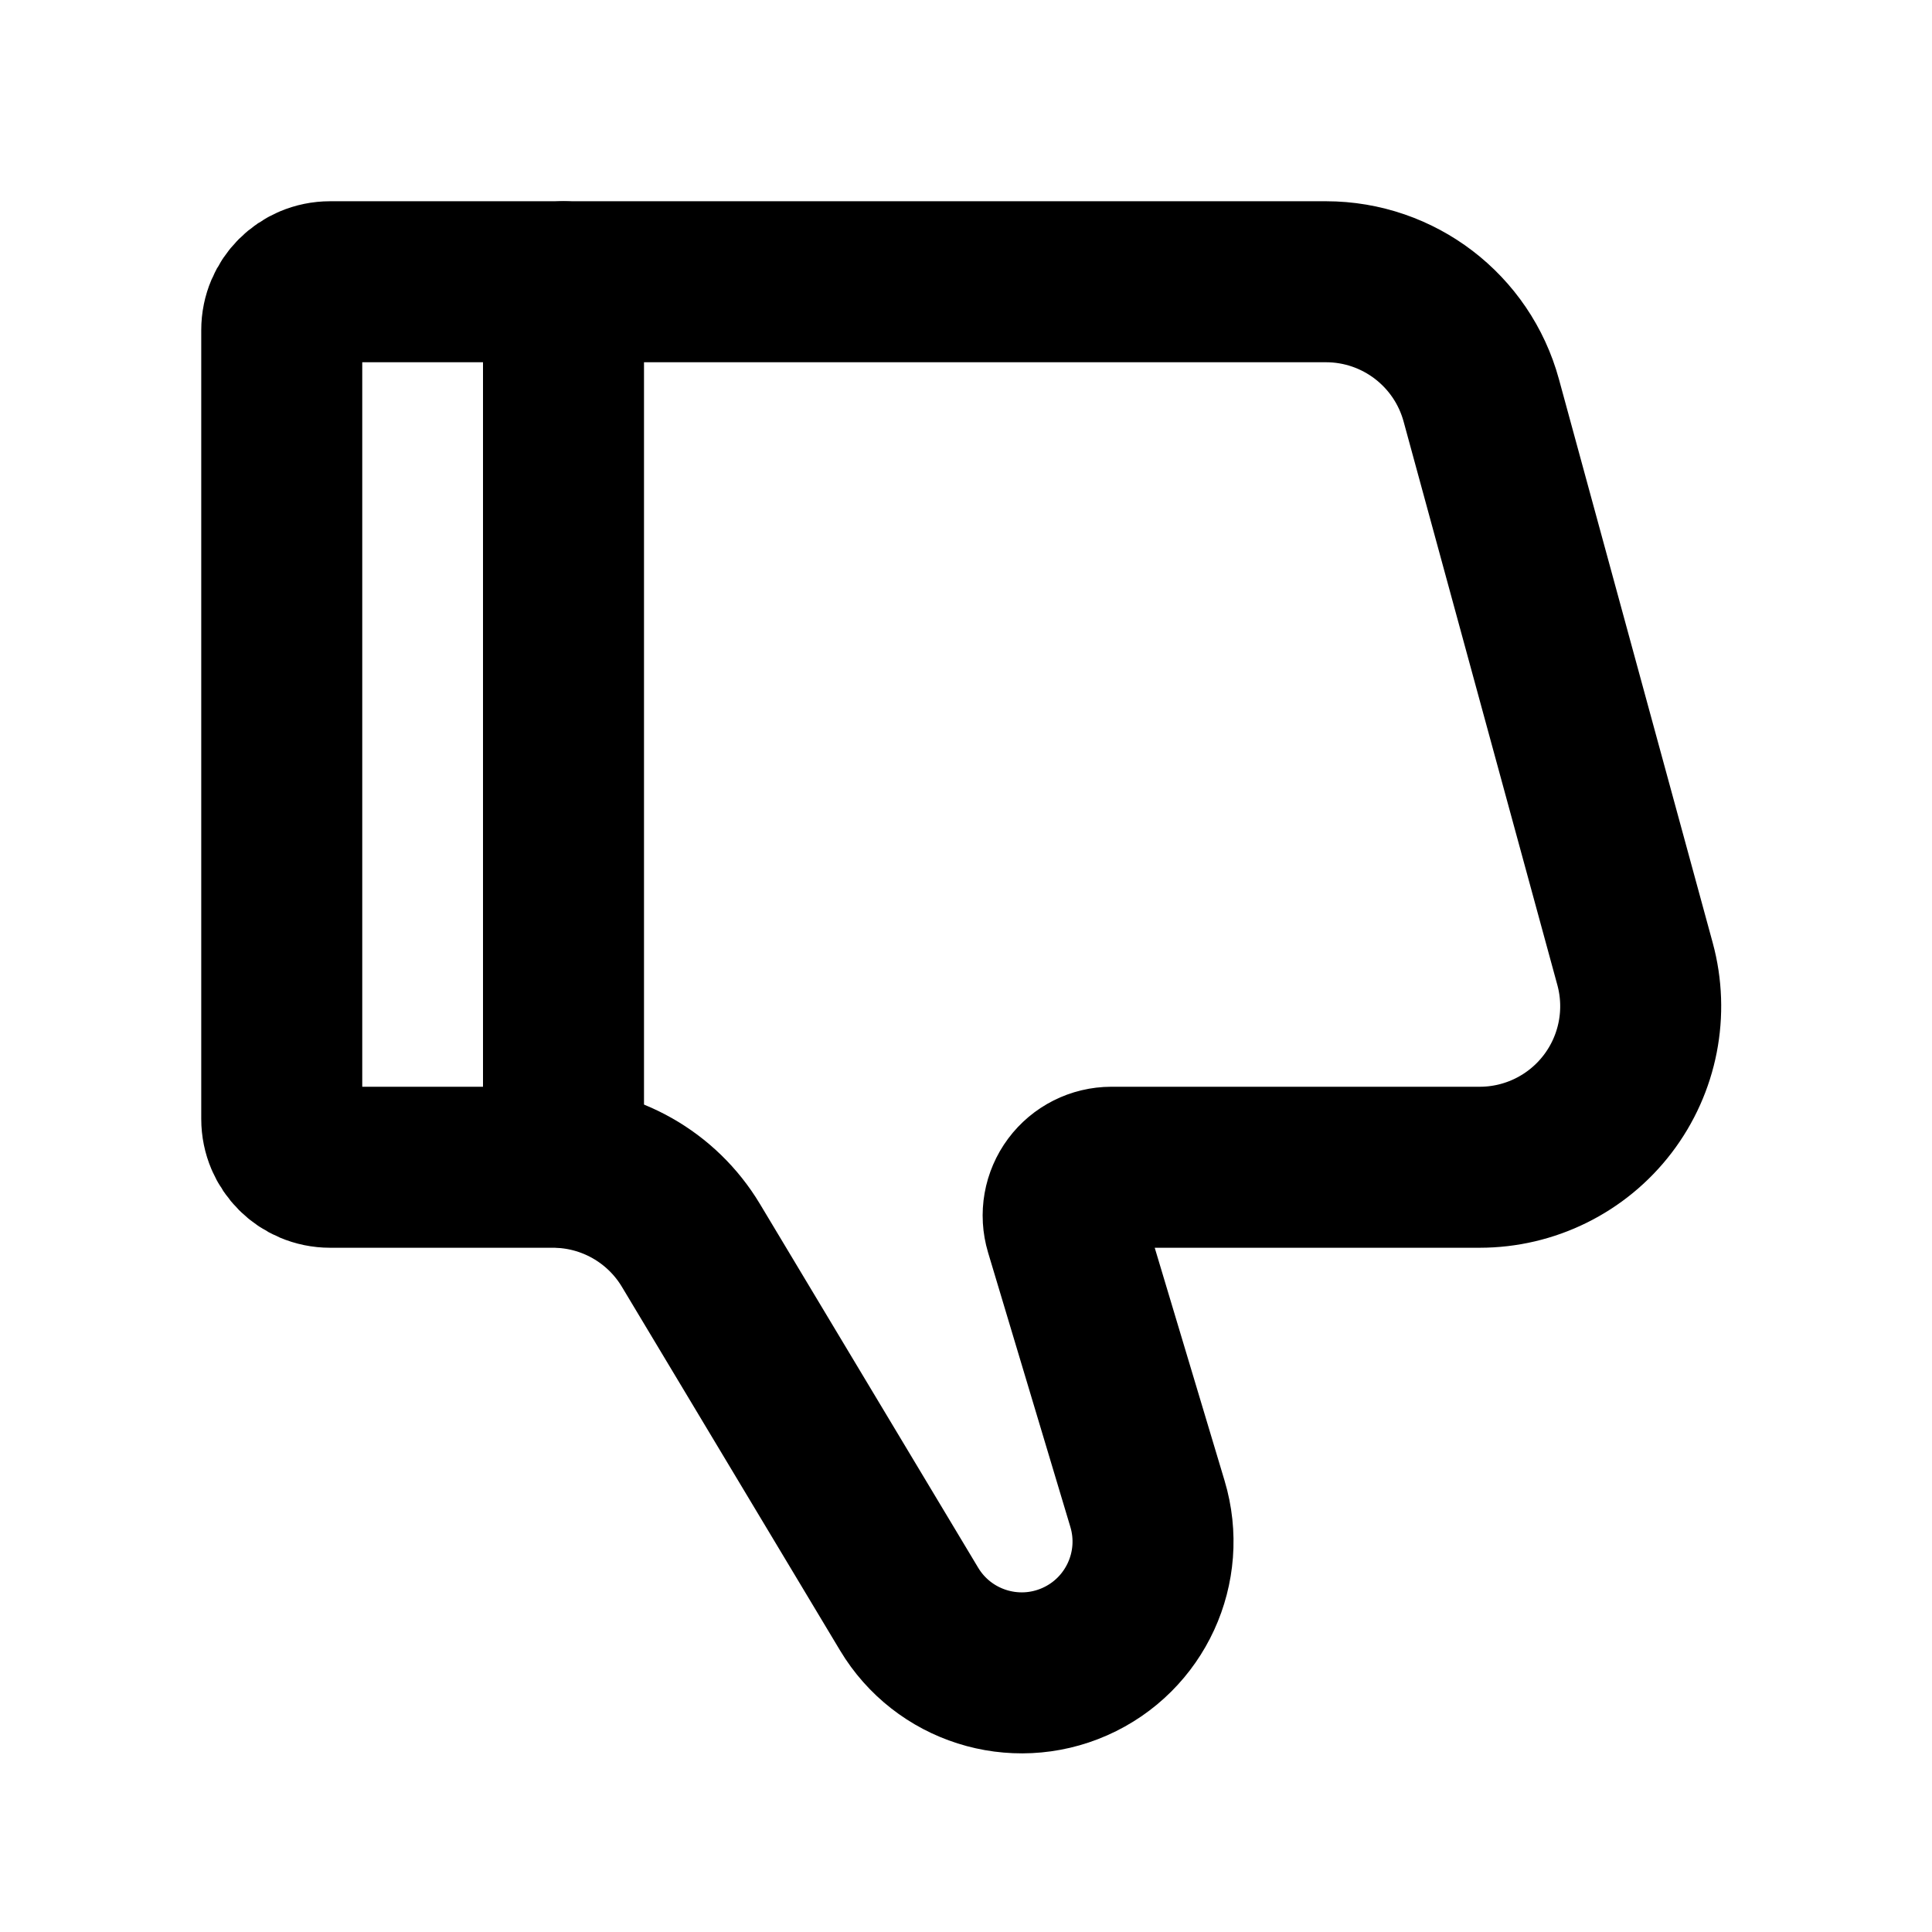
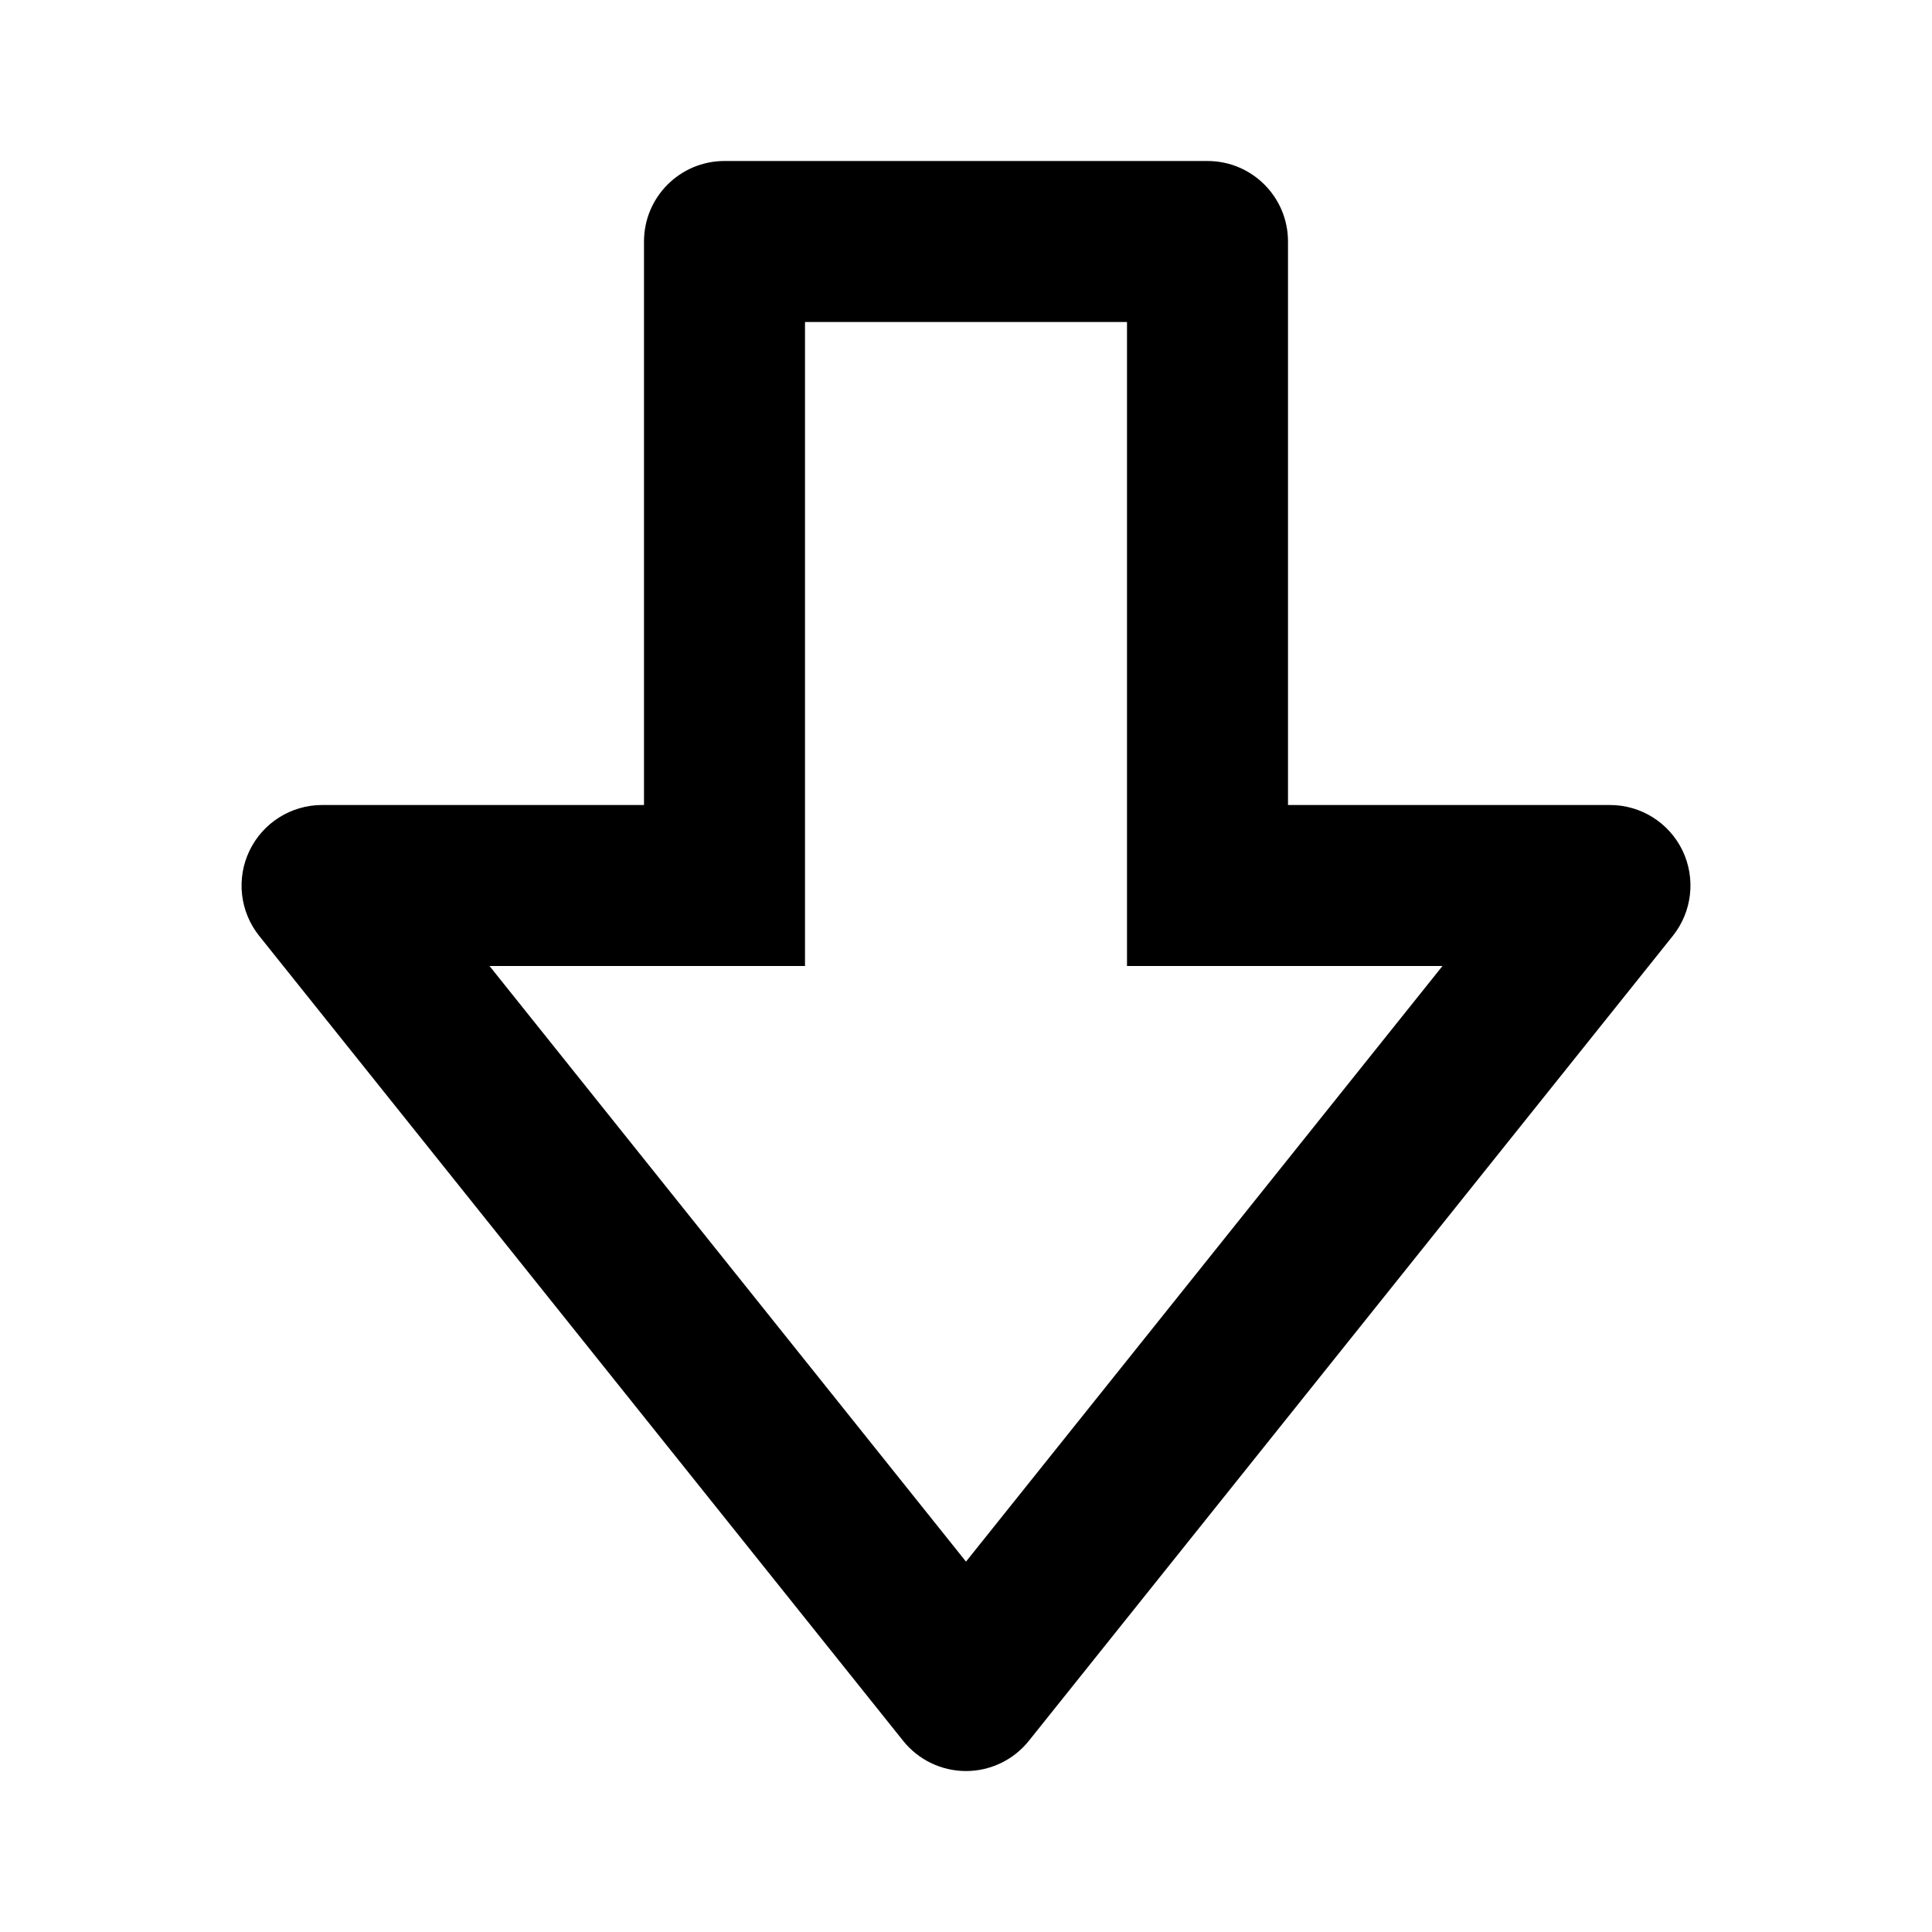
- <svg xmlns="http://www.w3.org/2000/svg" width="64px" height="64px" fill="none" stroke-width="2" viewBox="0 0 24 24" color="#000000">
-   <path stroke="#000000" stroke-width="2" stroke-linecap="round" d="M16.472 3.5H4.1a.6.6 0 0 0-.6.6v9.8a.6.6 0 0 0 .6.6h2.768a2 2 0 0 1 1.715.971l2.71 4.517a1.631 1.631 0 0 0 2.961-1.308l-1.022-3.408a.6.6 0 0 1 .574-.772h4.575a2 2 0 0 0 1.93-2.526l-1.91-7A2 2 0 0 0 16.473 3.5Z" />
-   <path stroke="#000000" stroke-width="2" stroke-linecap="round" stroke-linejoin="round" d="M7 14.5v-11" />
+ <svg xmlns="http://www.w3.org/2000/svg" width="24" height="24" viewBox="0 0 24 24">
+   <path d="M20.901 10.566A1.001 1.001 0 0 0 20 10h-4V3a1 1 0 0 0-1-1H9a1 1 0 0 0-1 1v7H4a1.001 1.001 0 0 0-.781 1.625l8 10a1 1 0 0 0 1.562 0l8-10c.24-.301.286-.712.12-1.059zM12 19.399 6.081 12H10V4h4v8h3.919L12 19.399z" />
</svg>
